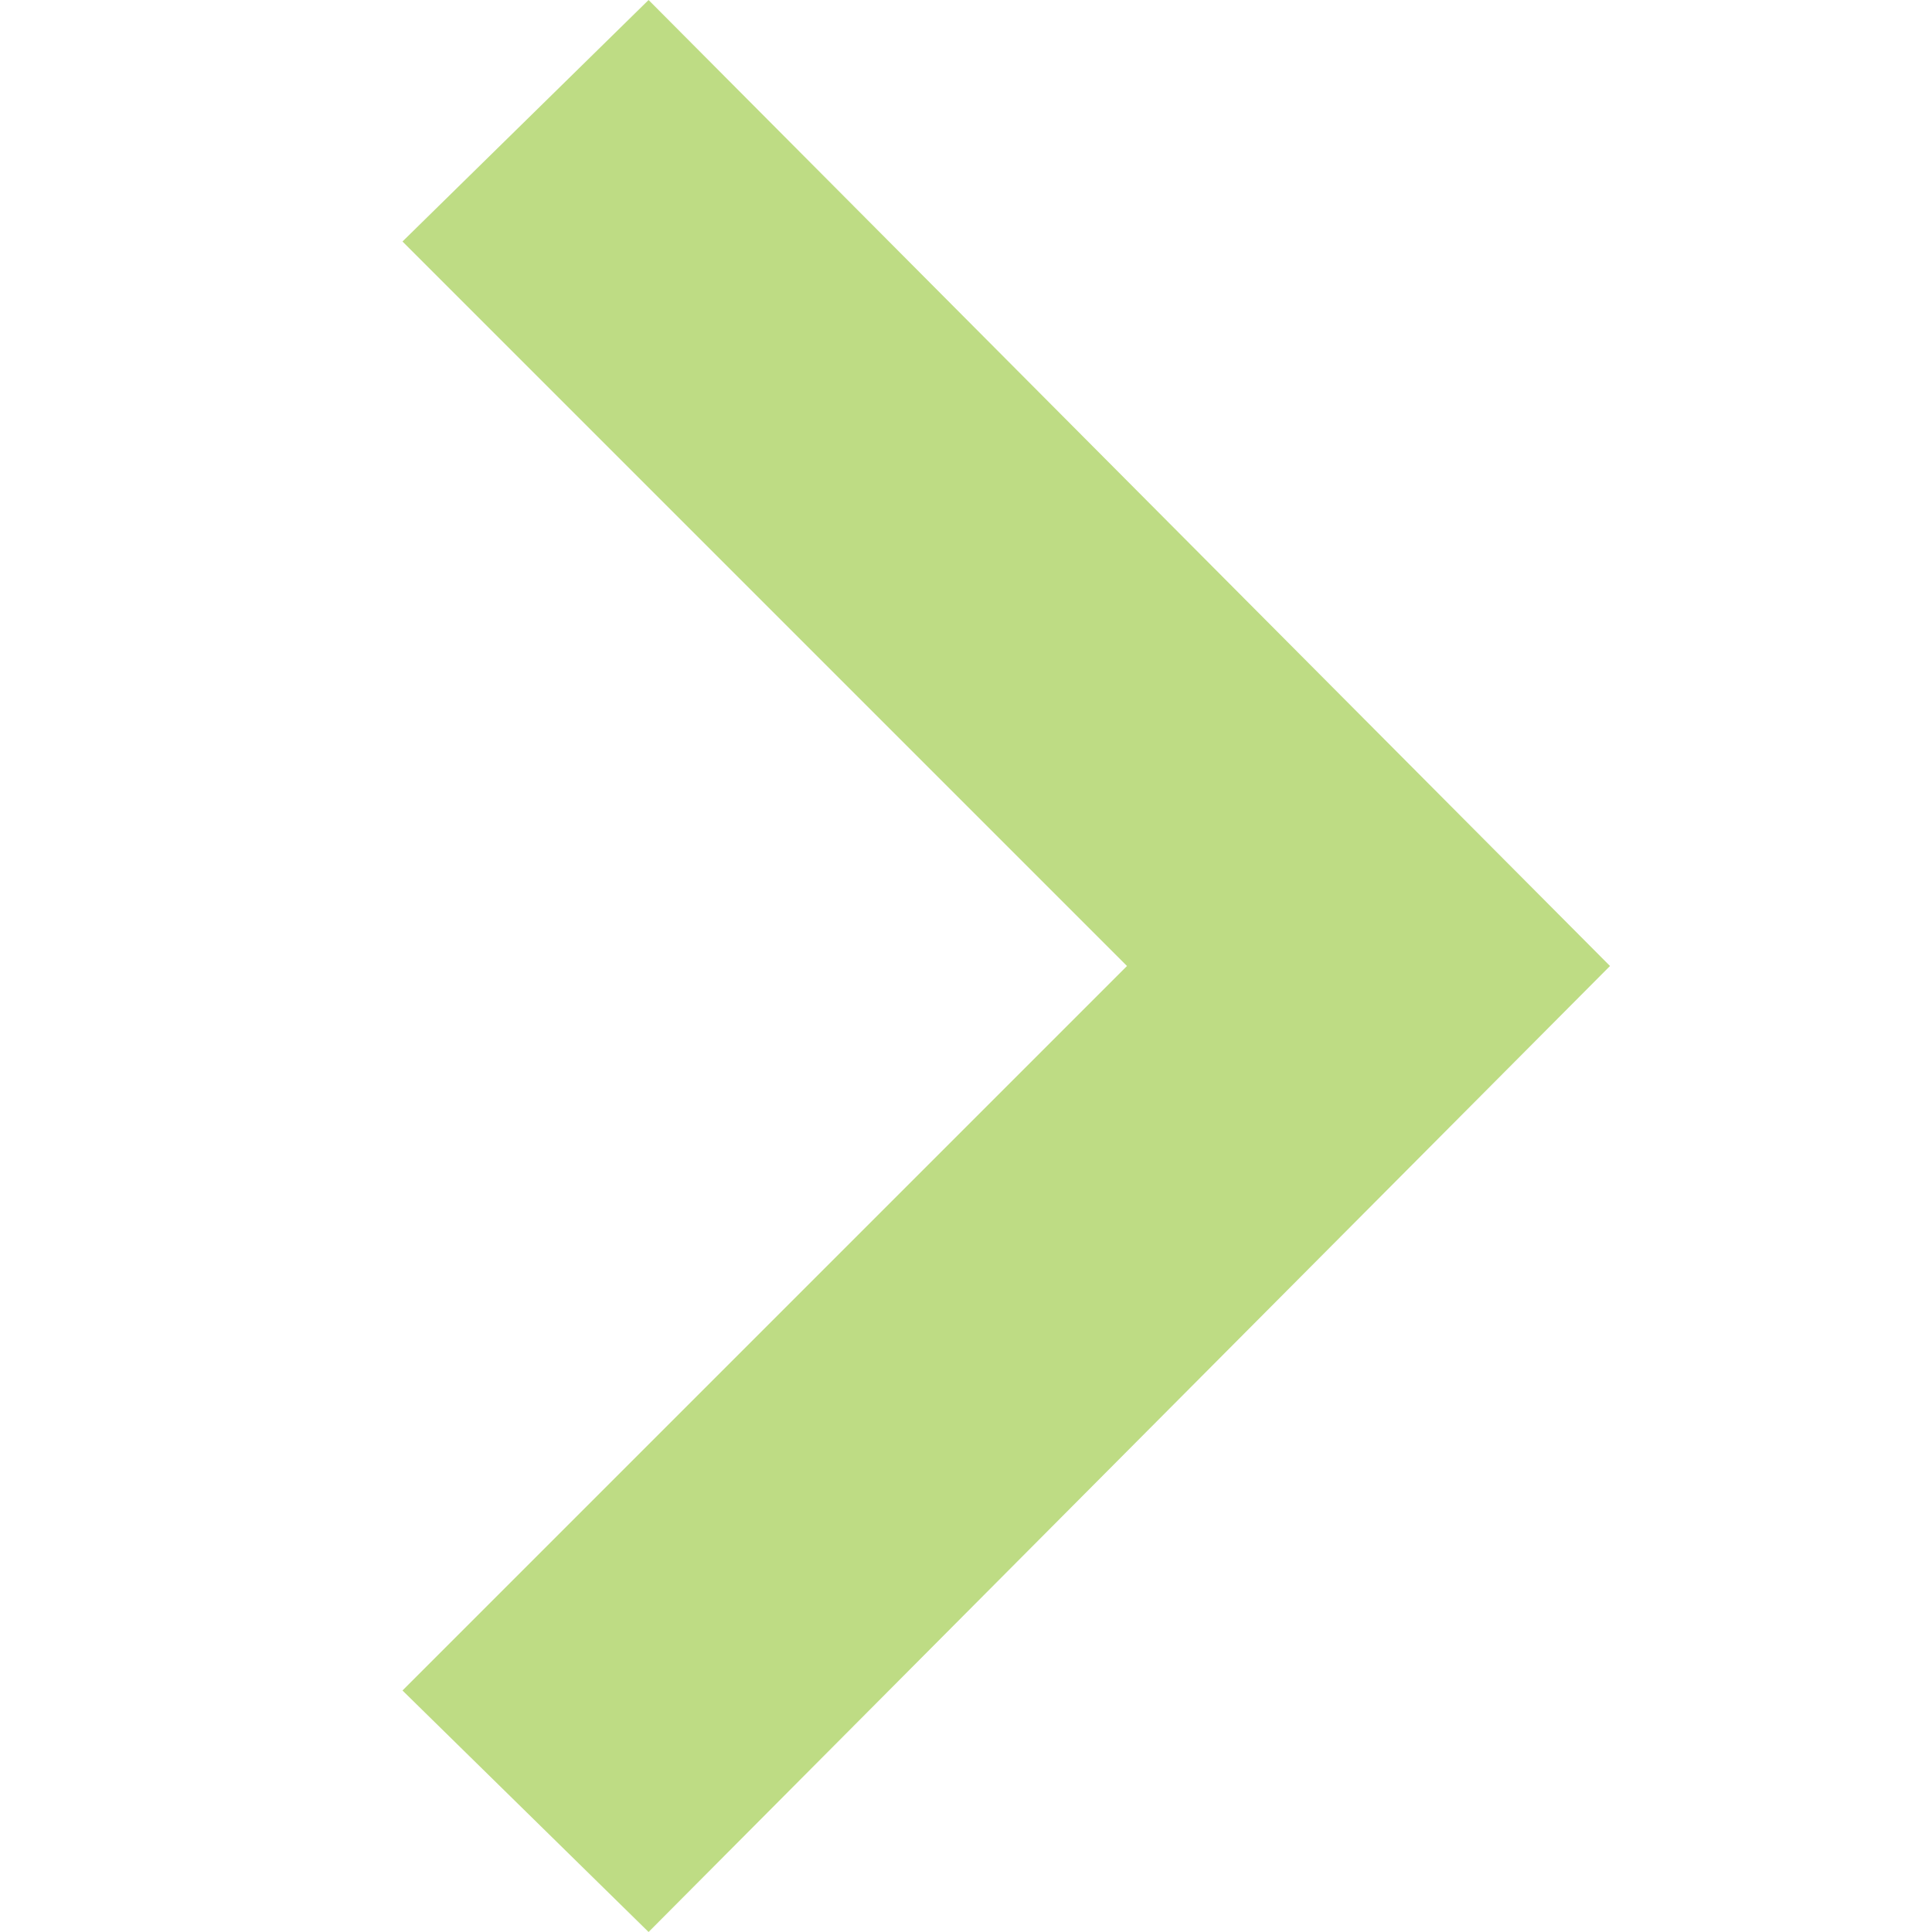
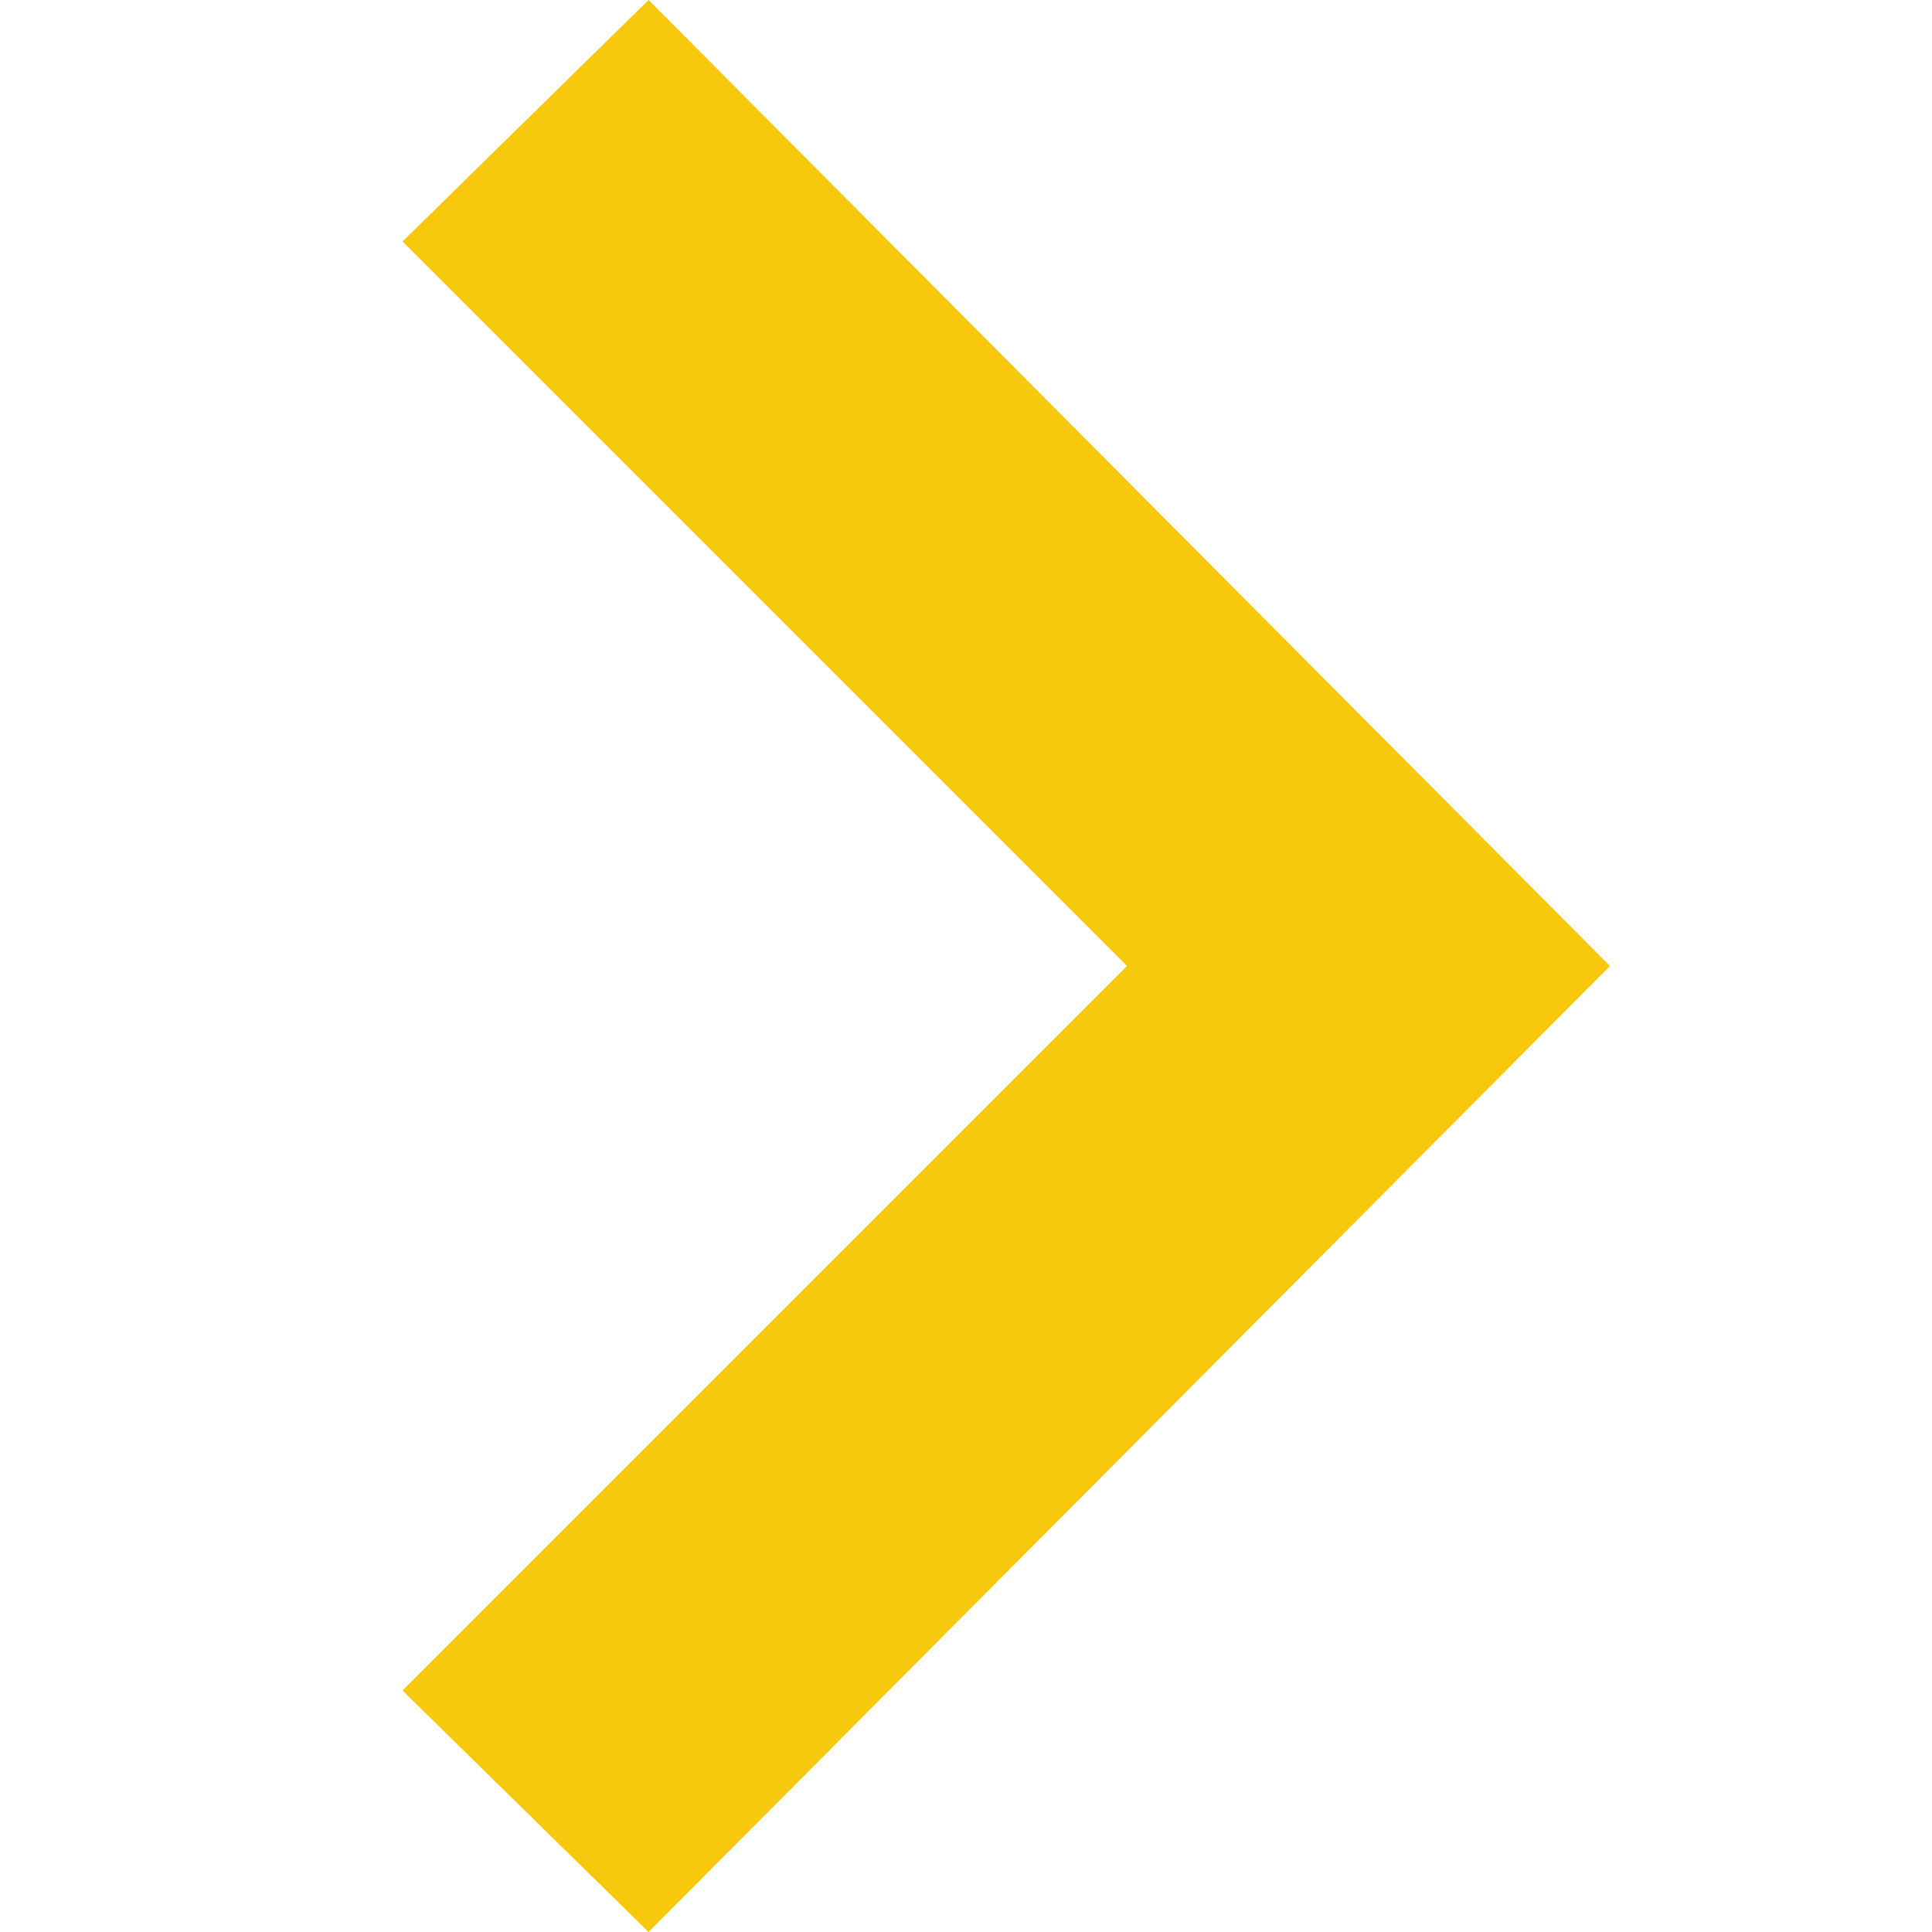
<svg xmlns="http://www.w3.org/2000/svg" width="35" height="35" viewBox="0 0 122 122" fill="red">
-   <path d="M25.416 15.25L40.956 0L101.667 61L40.956 122L25.416 106.75L71.166 61L25.416 15.25Z" fill="#BEDC84" />
+   <path d="M25.416 15.25L40.956 0L101.667 61L40.956 122L25.416 106.75L71.166 61L25.416 15.25Z" fill="#f8c80d" />
</svg>
